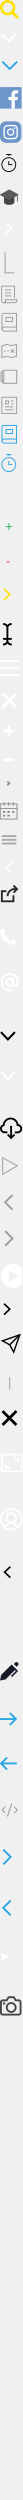
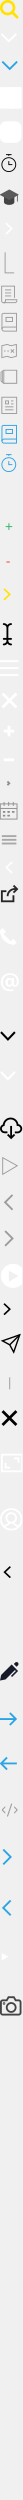
<svg xmlns="http://www.w3.org/2000/svg" width="24" height="2700" viewBox="0 0 24 2700">
  <defs>
    <clipPath id="a">
      <path d="M0 0h24v2700H0z" />
    </clipPath>
    <clipPath id="b">
      <path d="M0 0h53v2700H0z" />
    </clipPath>
    <clipPath id="c">
      <path d="M0 0h53v2700H0z" transform="translate(5.6)" />
    </clipPath>
    <clipPath id="d">
      <path fill="none" d="M0 0h23.723v23.723H0z" />
    </clipPath>
  </defs>
  <g clip-path="url(#a)">
    <g clip-path="url(#b)">
      <g transform="translate(-5.6)" clip-path="url(#c)">
        <path d="M19.6 1391a13.19 13.19 0 0 1-9.2-3.8 13.013 13.013 0 0 1-3.8-9.2 13.19 13.19 0 0 1 3.8-9.2 13.011 13.011 0 1 1 18.4 18.4 13.373 13.373 0 0 1-9.2 3.8zm-4.4-18.7v11.9l10.3-6.1-10.3-5.8z" fill="#fff" />
        <path d="M13.9 0a8.3 8.3 0 1 0 0 16.6 7.968 7.968 0 0 0 4.7-1.5l4.5 4.5a1.335 1.335 0 0 0 2 0 1.45 1.45 0 0 0 0-2.1L20.7 13a7.968 7.968 0 0 0 1.5-4.7A8.28 8.28 0 0 0 13.9 0zm0 2.9a5.464 5.464 0 0 1 5.4 5.4 5.4 5.4 0 1 1-10.8 0 5.464 5.464 0 0 1 5.4-5.4z" fill="#ffe200" />
        <path d="M7.1 36.5l8 8 8-8" fill="none" stroke="#fff" stroke-width="2" />
        <path d="M8.1 66.5l8 8 8-8" fill="none" stroke="#29a4e5" stroke-width="2" />
        <path d="M16.7 102.6V94h8.6v8.6z" fill="none" />
        <g transform="translate(2 167)" fill="none" stroke="#000" stroke-linecap="square" stroke-miterlimit="10">
          <path d="M13.1 7.5v3.3h3.3" />
          <circle cx="7.5" cy="7.5" r="7.5" transform="translate(5.6 3.3)" />
          <path d="M10.6 0h5" />
        </g>
        <path d="M15.1 167v.8" fill="none" stroke="#000" stroke-linecap="square" stroke-miterlimit="10" />
        <path d="M15.6 221.3c-3.2 0-5.7-1.3-5.7-3v-5.7a.43.43 0 0 1 .4-.4h10.4a.43.43 0 0 1 .4.4v5.7c.1 1.6-2.3 3-5.5 3zm8.7-3.5a.43.43 0 0 1-.4-.4v-6.5a.4.4 0 0 1 .8 0v6.5a.43.43 0 0 1-.4.4z" fill="#444" />
        <path d="M15.6 216c-.1 0-.1 0-.2-.1l-9.6-5.2a.481.481 0 0 1-.2-.6c0-.1.1-.1.2-.2l9.6-5.2a.3.3 0 0 1 .4 0l9.6 5.2a.481.481 0 0 1 .2.6c0 .1-.1.1-.2.2l-9.6 5.2c-.1.1-.1.1-.2.1z" fill="#5b5b5b" />
        <path d="M19.4 246.9l-6.8 6.5-1.3-1.2 5.6-5.3-5.6-5.3 1.3-1.2z" fill="#fff" />
        <path d="M11.1 272.5v22.2h9.8" fill="none" stroke="#9b9b9b" />
        <path d="M11.5 323.7v1.2c0 1.8-2 2-2 2h12.3a2.006 2.006 0 0 0 2-2v-1.2z" fill="none" stroke="#9b9b9b" stroke-linecap="square" stroke-miterlimit="10" />
        <path d="M21.3 321.3V309H7.4v16a2.006 2.006 0 0 0 2 2h1.2m.9-13.9h5.7m-5.7 3.3h5.7m-5.7 3.2h5.7m-5.1 23.2h7v4.4h-7z" fill="none" stroke="#9b9b9b" stroke-linecap="square" stroke-miterlimit="10" />
        <path d="M23.4 353.2v-14.8h-14a1.685 1.685 0 0 0-1.7 1.7v15.3" fill="none" stroke="#9b9b9b" stroke-miterlimit="10" />
        <path d="M9.9 353.2h13.5v4.4H9.9a2.22 2.22 0 0 1-2.2-2.2 2.22 2.22 0 0 1 2.2-2.2z" fill="none" stroke="#9b9b9b" stroke-linecap="square" stroke-miterlimit="10" />
        <path d="M9.3 399.4h14.9v15.1H9.3l-3.1-2.9v-9.7z" fill="none" />
        <path d="M9.6 400.4l-2.5 1.9v8.8l2.5 2.3h13.5v-13.1H9.6m-.3-.9h14.9v15.1H9.3l-3.1-2.9v-9.7z" fill="#9b9b9b" />
        <path d="M9.7 399.8V414m-1.6-13v11.7" fill="none" stroke="#9b9b9b" />
        <path d="M7.6 373.4l5.7-1.4 4.3 1.4 5.7-1.4v12.8l-5.7 1.4-4.3-1.4-5.7 1.4v-12.8zm10 4.3l2.8 2.8m0-2.8l-2.8 2.8m-7.2-1.4h.7m2.9 0h.7" fill="none" stroke="#9b9b9b" stroke-linecap="square" stroke-miterlimit="10" />
        <path d="M16.1 1500.5v-13" fill="none" stroke="#9b9b9b" />
        <path d="M7.6 429h16v17.6h-16zm10.4 4h1.6m-1.6 3.2h1.6m-8 3.2h8m-8 3.2h8" fill="none" stroke="#9b9b9b" stroke-linecap="square" stroke-miterlimit="10" />
        <path d="M11.6 433h3.2v3.2h-3.2z" fill="none" stroke="#9b9b9b" stroke-linecap="square" stroke-miterlimit="10" />
        <path d="M12.1 463.8h7v4.4h-7z" fill="none" stroke="#29a4e5" stroke-linecap="square" stroke-miterlimit="10" />
        <path d="M23.4 474.2v-14.8h-14a1.685 1.685 0 0 0-1.7 1.7v15.3" fill="none" stroke="#29a4e5" stroke-miterlimit="10" />
        <path d="M9.9 474.2h13.5v4.4H9.9a2.22 2.22 0 0 1-2.2-2.2 2.22 2.22 0 0 1 2.2-2.2z" fill="none" stroke="#29a4e5" stroke-linecap="square" stroke-miterlimit="10" />
        <g transform="translate(2 491)" fill="none" stroke="#29a4e5" stroke-linecap="square" stroke-miterlimit="10">
          <path d="M13.1 7.5v3.3h3.3" />
          <circle cx="7.5" cy="7.5" r="7.5" transform="translate(5.6 3.3)" />
          <path d="M10.6 0h5" />
        </g>
        <path d="M15.1 491v.8" fill="none" stroke="#29a4e5" stroke-linecap="square" stroke-miterlimit="10" />
        <path d="M14.6 678a2.946 2.946 0 0 1 3-3 1 1 0 0 0 0-2 4.794 4.794 0 0 0-4 2 4.794 4.794 0 0 0-4-2 1 1 0 1 0 0 2 2.946 2.946 0 0 1 3 3v11h-3a1 1 0 0 0 0 2h3v1a2.946 2.946 0 0 1-3 3 1 1 0 0 0 0 2 4.794 4.794 0 0 0 4-2 4.794 4.794 0 0 0 4 2 1 1 0 0 0 0-2 2.946 2.946 0 0 1-3-3v-1h3a1 1 0 0 0 0-2h-3z" />
        <path d="M11.2 936.9l6.8-6.5 1.3 1.2-5.6 5.3 5.6 5.3-1.3 1.2z" fill="#fff" />
        <path d="M8.5 1250.3v18l15.7-9.3z" fill="none" stroke="#9b9b9b" />
        <path d="M19.1 1290.5l-8 8 8 8m-8 39l8-8-8-8" fill="none" stroke="#9b9b9b" stroke-width="2" />
        <path d="M8.3 749l15 15m0-15l-15 15" fill="none" stroke="#fff" stroke-width="3" />
        <text transform="translate(11.949 611)" fill="#f15151" font-size="15" font-family="SFUIText-Medium, SF UI Text" font-weight="500">
          <tspan x="0" y="0">-</tspan>
        </text>
        <path d="M5.6 714h20m-20 15h20m-20-7.5h20" stroke="#fff" stroke-width="2" />
        <path d="M15.3 783.9v11.3m5.6-5.6H9.6m11.3 31H9.6" fill="none" stroke="#fff" stroke-width="3" />
        <path d="M13.6 848l2-2-2-2" fill="none" stroke="#8e8e8e" stroke-width="2" />
        <path d="M24 873.1v11.5H5.9v-11.5m0-4.9H24v4.9H5.9zm9.1-1.6v3.3m-5-3.3v3.3m9.9-3.3v3.3" fill="none" stroke="#8e8e8e" stroke-linecap="square" stroke-miterlimit="10" />
        <path d="M9.2 876.4h1.6v.8H9.2zm4.9 0h1.6v.8h-1.6zm-4.9 4.1h1.6v.8H9.2zm4.9 0h1.6v.8h-1.6zm5-4.1h1.6v.8h-1.6z" stroke="#8e8e8e" stroke-linecap="square" stroke-miterlimit="10" />
        <path d="M7.6 902h15.7v2H7.6zm0 4h15.7v2H7.6zm0 4h15.7v2H7.6z" opacity=".301" />
        <path d="M20.1 967.9v5.5H7.6v-10.9h3.9" fill="none" stroke="#262626" stroke-linecap="square" stroke-miterlimit="10" stroke-width="2" />
        <path d="M13.8 967.9a7.81 7.81 0 0 1 7.8-7.8H24" fill="none" stroke="#262626" stroke-miterlimit="10" stroke-width="2" />
        <path d="M20.9 963.3l3.1-3.1-3.1-3.1" fill="none" stroke="#262626" stroke-linecap="square" stroke-miterlimit="10" stroke-width="2" />
        <path d="M17.6 1216v13" fill="none" stroke="#000" stroke-miterlimit="10" stroke-width="2" />
        <path d="M20.6 1226l-3 3-3-3m8-3h2a4 4 0 0 0 0-8 7.513 7.513 0 0 0-15 .1 3.957 3.957 0 0 0 1 7.8h2" fill="none" stroke="#000" stroke-linecap="square" stroke-miterlimit="10" stroke-width="2" />
        <path d="M17.4 1413.9l-6.8 6.5-1.3-1.2 5.6-5.3-5.6-5.3 1.3-1.2z" />
        <path d="M26.9 1441.6l-10.8 10.8" fill="none" stroke="#000" stroke-miterlimit="10" stroke-width="1.5" />
        <path d="M26.9 1441.6l-6.5 18.7-4.3-7.9-7.9-4.3z" fill="none" stroke="#000" stroke-linecap="square" stroke-miterlimit="10" stroke-width="1.5" />
        <path d="M8.3 1524l15 15m0-15l-15 15" fill="none" stroke="#000" stroke-width="3" />
        <path d="M7.6 1571h22v18h-22z" fill="none" stroke="#fff" stroke-linecap="square" stroke-miterlimit="10" stroke-width="2" />
        <path d="M11.6 1581v4h4m6-10h4v4" fill="none" stroke="#fff" stroke-linecap="square" stroke-miterlimit="10" stroke-width="2" />
        <path d="M25 1795.6a2.175 2.175 0 0 0-3 0l-1.5 1.5 3 3 1.5-1.5a2.174 2.174 0 0 0 0-3zm-6.8 2L6.8 1809l-1.2 6 6-1.2 10.1-10.1 1 1-5.3 5.3 1.2 1.2 6.5-6.5z" fill="#171a29" />
        <path d="M5.6 1856.6h17.2m-6.6-6.6l6.5 6.5-6.5 6.5m7.6 41.5H6.6m6.6 6.6l-6.5-6.5 6.5-6.5" fill="none" stroke="#29a4e5" stroke-width="2" />
        <text transform="translate(10.949 574)" fill="#3cb46e" font-size="15" font-family="SFUIText-Medium, SF UI Text" font-weight="500">
          <tspan x="0" y="0">+</tspan>
        </text>
        <path d="M11.262 1958.857l-3.329-3.329a1.073 1.073 0 0 1 0-1.553l3.329-3.329.022 1.526-2.553 2.553 2.552 2.552zm1.932 2.373l4.406-13.138c.222-.555 1.319-.331 1.1.335l-4.442 13.316c-.222.444-1.286.153-1.064-.513zm7.744-10.583l3.329 3.329a1.073 1.073 0 0 1 0 1.553l-3.329 3.329-.022-1.526 2.553-2.553-2.552-2.552z" fill="#9b9b9b" />
        <path d="M9.1 2013.5l8-8-8-8m8 55l-8 8 8 8" fill="none" stroke="#29a4e5" stroke-width="2" />
        <path d="M7.5 2109.3v8l6.978-4.133z" fill="#fff" />
-         <path d="M27.934 117.3a.971.971 0 0 0 .971-.971V94.971a.971.971 0 0 0-.971-.971H6.571a.971.971 0 0 0-.971.971v21.363a.971.971 0 0 0 .971.971z" fill="#6E96CB" />
+         <path d="M27.934 117.3a.971.971 0 0 0 .971-.971V94.971a.971.971 0 0 0-.971-.971H6.571a.971.971 0 0 0-.971.971v21.363a.971.971 0 0 0 .971.971z" fill="#FFFFFF" />
        <path d="M17.99 117.305v-9.225h-3.165v-3.4h3.165v-2.51c0-3.01 1.838-4.649 4.524-4.649a24.919 24.919 0 0 1 2.711.139v3.146h-1.86c-1.46 0-1.743.694-1.743 1.712v2.164h3.4l-.486 3.4h-2.911v9.225z" fill="#fff" />
        <g transform="translate(5.441 131)">
-           <path d="M11.652 0c-3.165 0-3.561.014-4.8.07a6.963 6.963 0 0 0-4.9 1.886A6.963 6.963 0 0 0 .07 6.848C.014 8.091 0 8.488 0 11.652s.014 3.561.07 4.8a6.963 6.963 0 0 0 1.886 4.893 6.963 6.963 0 0 0 4.893 1.886c1.243.056 1.64.07 4.8.07s3.561-.014 4.8-.07a6.964 6.964 0 0 0 4.893-1.886 6.963 6.963 0 0 0 1.886-4.893c.056-1.243.07-1.64.07-4.8s-.014-3.561-.07-4.8a6.963 6.963 0 0 0-1.886-4.893A6.963 6.963 0 0 0 16.457.07C15.214.014 14.817 0 11.652 0z" fill="#6E96CB" />
+           <path d="M11.652 0c-3.165 0-3.561.014-4.8.07a6.963 6.963 0 0 0-4.9 1.886A6.963 6.963 0 0 0 .07 6.848C.014 8.091 0 8.488 0 11.652s.014 3.561.07 4.8a6.963 6.963 0 0 0 1.886 4.893 6.963 6.963 0 0 0 4.893 1.886c1.243.056 1.64.07 4.8.07s3.561-.014 4.8-.07a6.964 6.964 0 0 0 4.893-1.886 6.963 6.963 0 0 0 1.886-4.893c.056-1.243.07-1.64.07-4.8s-.014-3.561-.07-4.8a6.963 6.963 0 0 0-1.886-4.893A6.963 6.963 0 0 0 16.457.07C15.214.014 14.817 0 11.652 0z" fill="#FFFFFF" />
          <path d="M11.652 5.284c2.074 0 2.32.008 3.139.045a3.328 3.328 0 0 1 2.336.849 3.328 3.328 0 0 1 .849 2.336c.037.819.045 1.065.045 3.139s-.008 2.32-.045 3.139a3.328 3.328 0 0 1-.849 2.336 3.328 3.328 0 0 1-2.336.849c-.819.037-1.065.045-3.139.045s-2.32-.008-3.139-.045a3.328 3.328 0 0 1-2.336-.849 3.328 3.328 0 0 1-.849-2.336c-.037-.819-.045-1.065-.045-3.139s.008-2.32.045-3.139a3.328 3.328 0 0 1 .849-2.336 3.328 3.328 0 0 1 2.336-.849c.819-.037 1.065-.045 3.139-.045m0-1.4c-2.11 0-2.374.009-3.2.047a4.645 4.645 0 0 0-3.268 1.253 4.643 4.643 0 0 0-1.257 3.262c-.038.829-.047 1.093-.047 3.2s.009 2.374.047 3.2a4.645 4.645 0 0 0 1.257 3.271 4.643 4.643 0 0 0 3.262 1.257c.829.038 1.093.047 3.2.047s2.374-.009 3.2-.047a4.645 4.645 0 0 0 3.262-1.257 4.643 4.643 0 0 0 1.257-3.262c.038-.829.047-1.093.047-3.2s-.009-2.374-.047-3.2a4.645 4.645 0 0 0-1.248-3.271 4.643 4.643 0 0 0-3.262-1.257c-.829-.034-1.093-.043-3.203-.043z" fill="#fff" />
          <path d="M11.652 7.663a3.989 3.989 0 1 0 3.989 3.989 3.989 3.989 0 0 0-3.989-3.989zm0 6.578a2.589 2.589 0 1 1 2.589-2.589 2.589 2.589 0 0 1-2.589 2.589z" fill="#fff" />
          <circle cx=".932" cy=".932" r=".932" transform="translate(14.867 6.573)" fill="#fff" />
        </g>
        <path d="M14.15 1124.193l-8.3-8.683 1.532-1.66 6.768 7.151 6.768-7.151 1.532 1.66z" />
        <path d="M14.15 1167.193l-8.3-8.683 1.532-1.66 6.768 7.151 6.768-7.151 1.532 1.66z" fill="#fff" />
        <path d="M9.3 1697.9l6.8-6.5 1.3 1.2-5.6 5.3 5.6 5.3-1.3 1.2z" />
      </g>
    </g>
    <g transform="translate(.277 1629)" clip-path="url(#d)" fill="none" stroke="#fff" stroke-linecap="round" stroke-width="2">
      <path d="M11.861.673A11.188 11.188 0 1 1 .673 11.861 11.188 11.188 0 0 1 11.861.673z" />
      <g transform="translate(3.794 5.148)" stroke-linejoin="round">
        <circle cx="5.221" cy="5.221" r="5.221" transform="translate(2.846)" />
        <path d="M5.83 9.938a2.893 2.893 0 0 1-2.036 2.676L.408 14.237a2.89 2.89 0 0 0-.412.213m16.139.003a2.89 2.89 0 0 0-.412-.213l-3.379-1.623c-1.238-.654-2.038-1.393-2.038-2.677" />
      </g>
    </g>
    <path d="M14.225 1013.948l-2.586 2.586-7.759-7.759 2.586-2.586-3.88-3.88L0 1004.895a15.519 15.519 0 0 0 15.519 15.514l2.581-2.581zm-3.76 44.197a1.7 1.7 0 0 0-1.453.721 3.349 3.349 0 0 0-.527 2.01 3.383 3.383 0 0 0 .521 2 1.682 1.682 0 0 0 1.447.727 1.777 1.777 0 0 0 1.5-.732 3.253 3.253 0 0 0 .551-2 3.253 3.253 0 0 0-.551-2 1.765 1.765 0 0 0-1.488-.726zm.387-7.125a10.747 10.747 0 0 1 4.9 1.084 8.069 8.069 0 0 1 3.352 3.07 8.623 8.623 0 0 1 1.2 4.553 7.2 7.2 0 0 1-1.232 4.423 3.988 3.988 0 0 1-3.372 1.65 3.361 3.361 0 0 1-1.869-.5 2.1 2.1 0 0 1-.955-1.342h-.164a2.78 2.78 0 0 1-2.824 1.8 3.624 3.624 0 0 1-2.945-1.358 5.486 5.486 0 0 1-1.119-3.6 5.269 5.269 0 0 1 1.1-3.463 3.522 3.522 0 0 1 2.854-1.33 3.233 3.233 0 0 1 1.693.445 2.622 2.622 0 0 1 1.084 1.219h.164v-1.4H15.1v6.27a1.5 1.5 0 0 0 .287.973 1 1 0 0 0 .826.352 1.6 1.6 0 0 0 1.406-1.066 6.537 6.537 0 0 0 .533-2.9 6.7 6.7 0 0 0-2.021-5.1 7.473 7.473 0 0 0-5.361-1.916 7.349 7.349 0 0 0-5.532 2.216 7.929 7.929 0 0 0-2.144 5.752 7.481 7.481 0 0 0 2.221 5.73 8.268 8.268 0 0 0 5.9 2.086 9.678 9.678 0 0 0 3.2-.41v1.875a11.915 11.915 0 0 1-3.375.434 11.818 11.818 0 0 1-4.078-.68 9.282 9.282 0 0 1-3.2-1.928 8.536 8.536 0 0 1-2.08-3.088 10.783 10.783 0 0 1-.744-4.078 10.208 10.208 0 0 1 1.254-5.1 8.727 8.727 0 0 1 3.508-3.449 10.621 10.621 0 0 1 5.152-1.224z" fill="#fff" />
    <path d="M11.8 641.9L5 648.4l-1.3-1.2 5.6-5.3-5.6-5.3 1.3-1.2z" fill="#ffe200" />
    <g transform="translate(-1 2153)" fill="none" stroke="#444" stroke-linecap="square" stroke-miterlimit="10" stroke-width="2">
      <path d="M3.927 22.79h17.345a1.927 1.927 0 0 0 1.928-1.927V9.3a1.927 1.927 0 0 0-1.927-1.927H17.9L15.972 4h-5.781L8.263 7.373H3.927A1.927 1.927 0 0 0 2 9.3v11.563a1.927 1.927 0 0 0 1.927 1.927z" />
      <circle cx="4.818" cy="4.818" r="4.818" transform="translate(8.263 10.263)" />
      <circle cx=".482" cy=".482" r=".482" transform="translate(4.891 10.263)" />
    </g>
  </g>
</svg>
